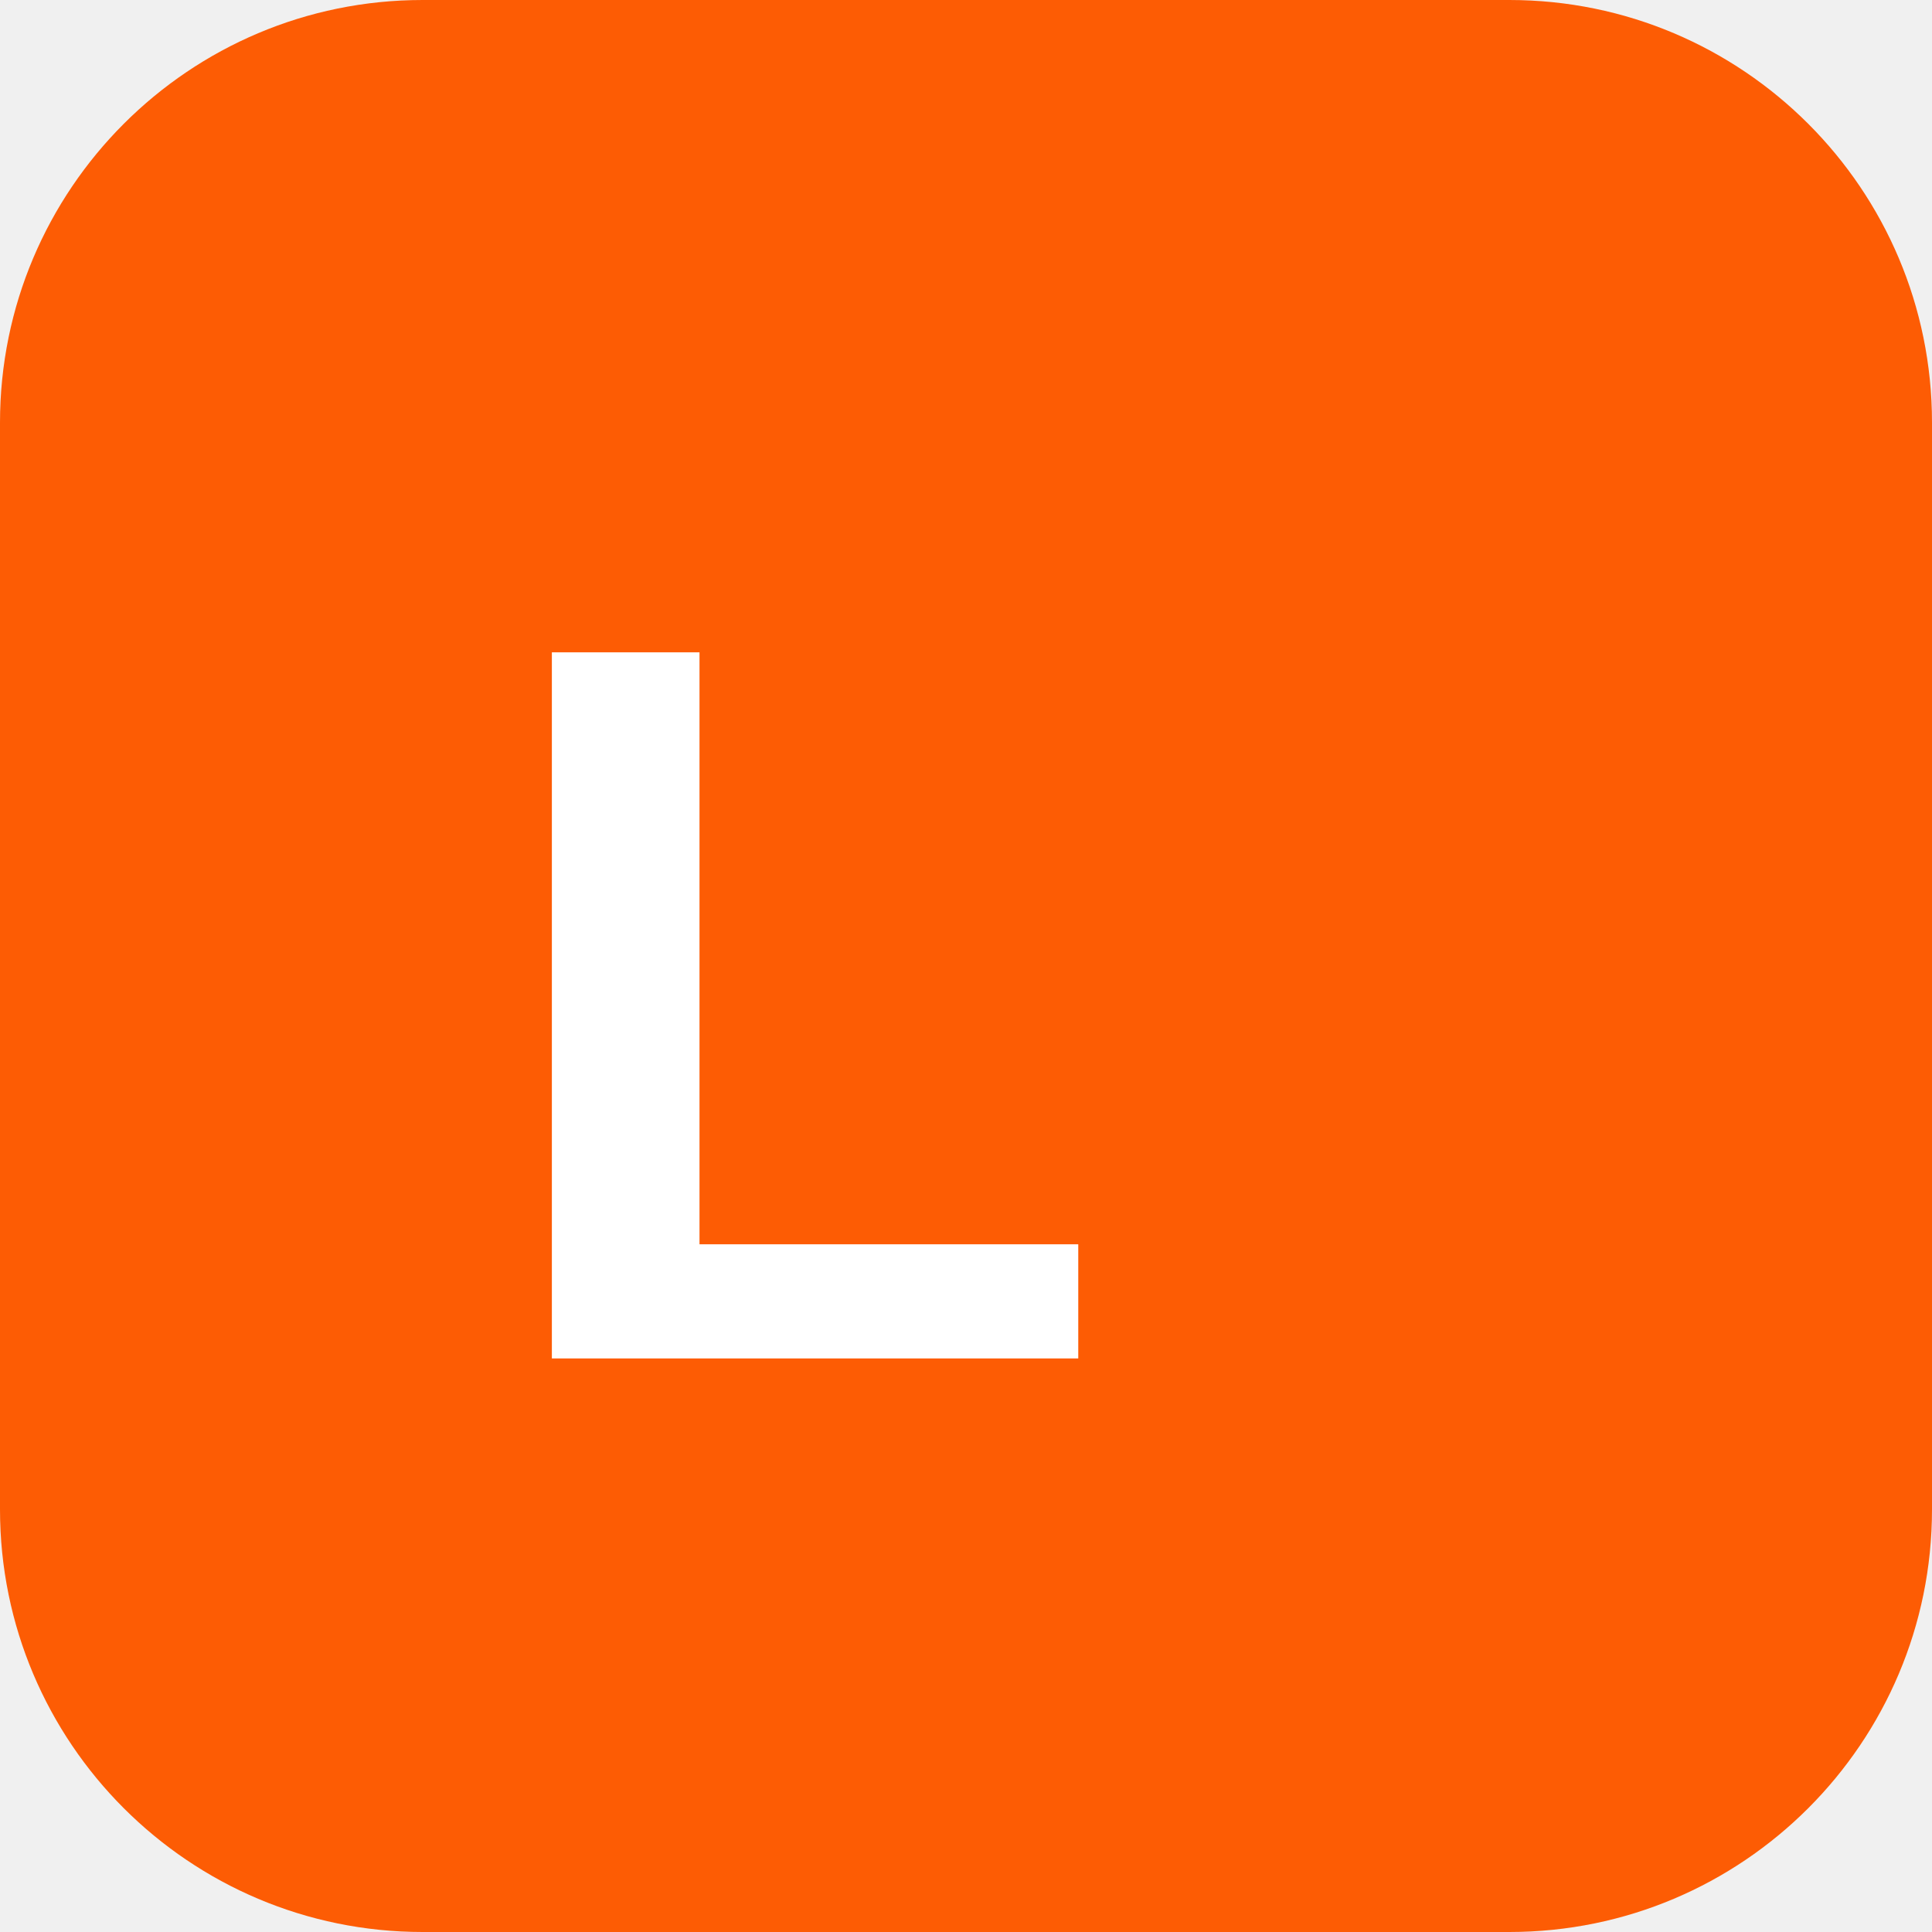
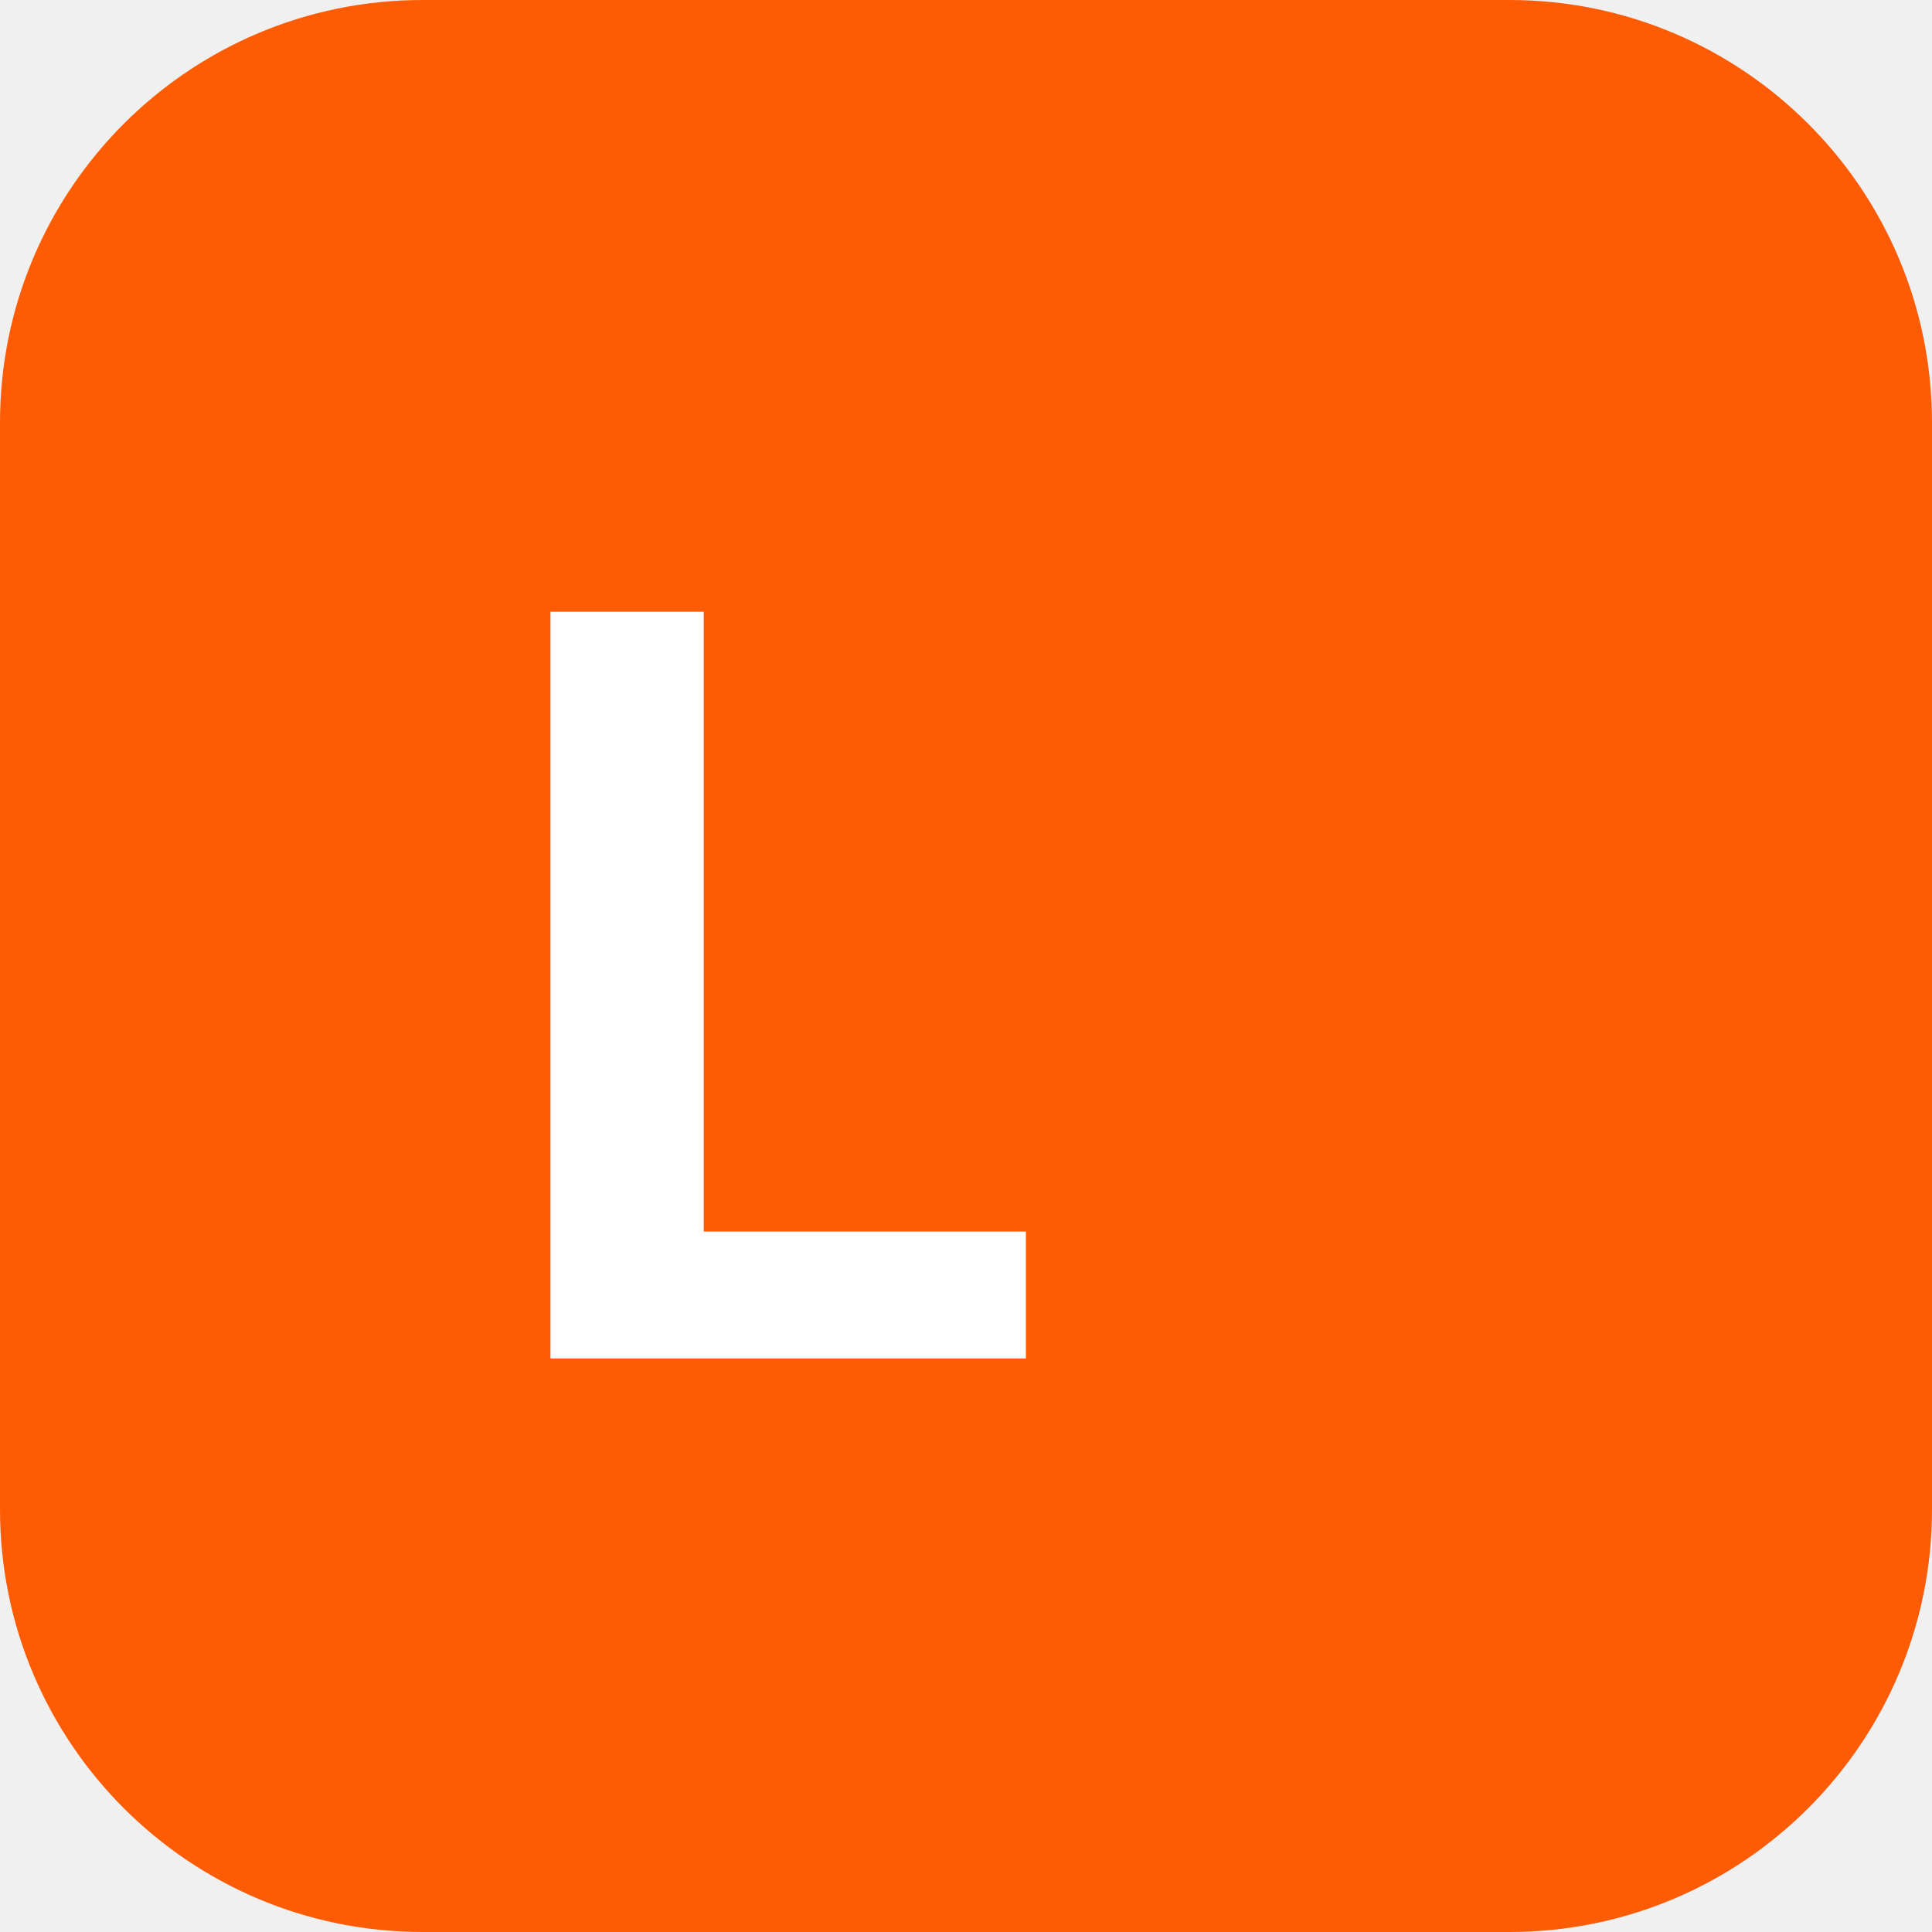
<svg xmlns="http://www.w3.org/2000/svg" viewBox="0 0 64 64">
  <rect width="64" height="64" rx="14" fill="#FD5C04" />
-   <text x="16" y="45" font-family="Space Grotesk, Arial, sans-serif" font-size="34" font-weight="700" fill="#FFFFFF">L</text>
+   <text x="16" y="45" font-family="Inter, Arial, sans-serif" font-size="34" font-weight="700" fill="#FFFFFF">L</text>
</svg>
